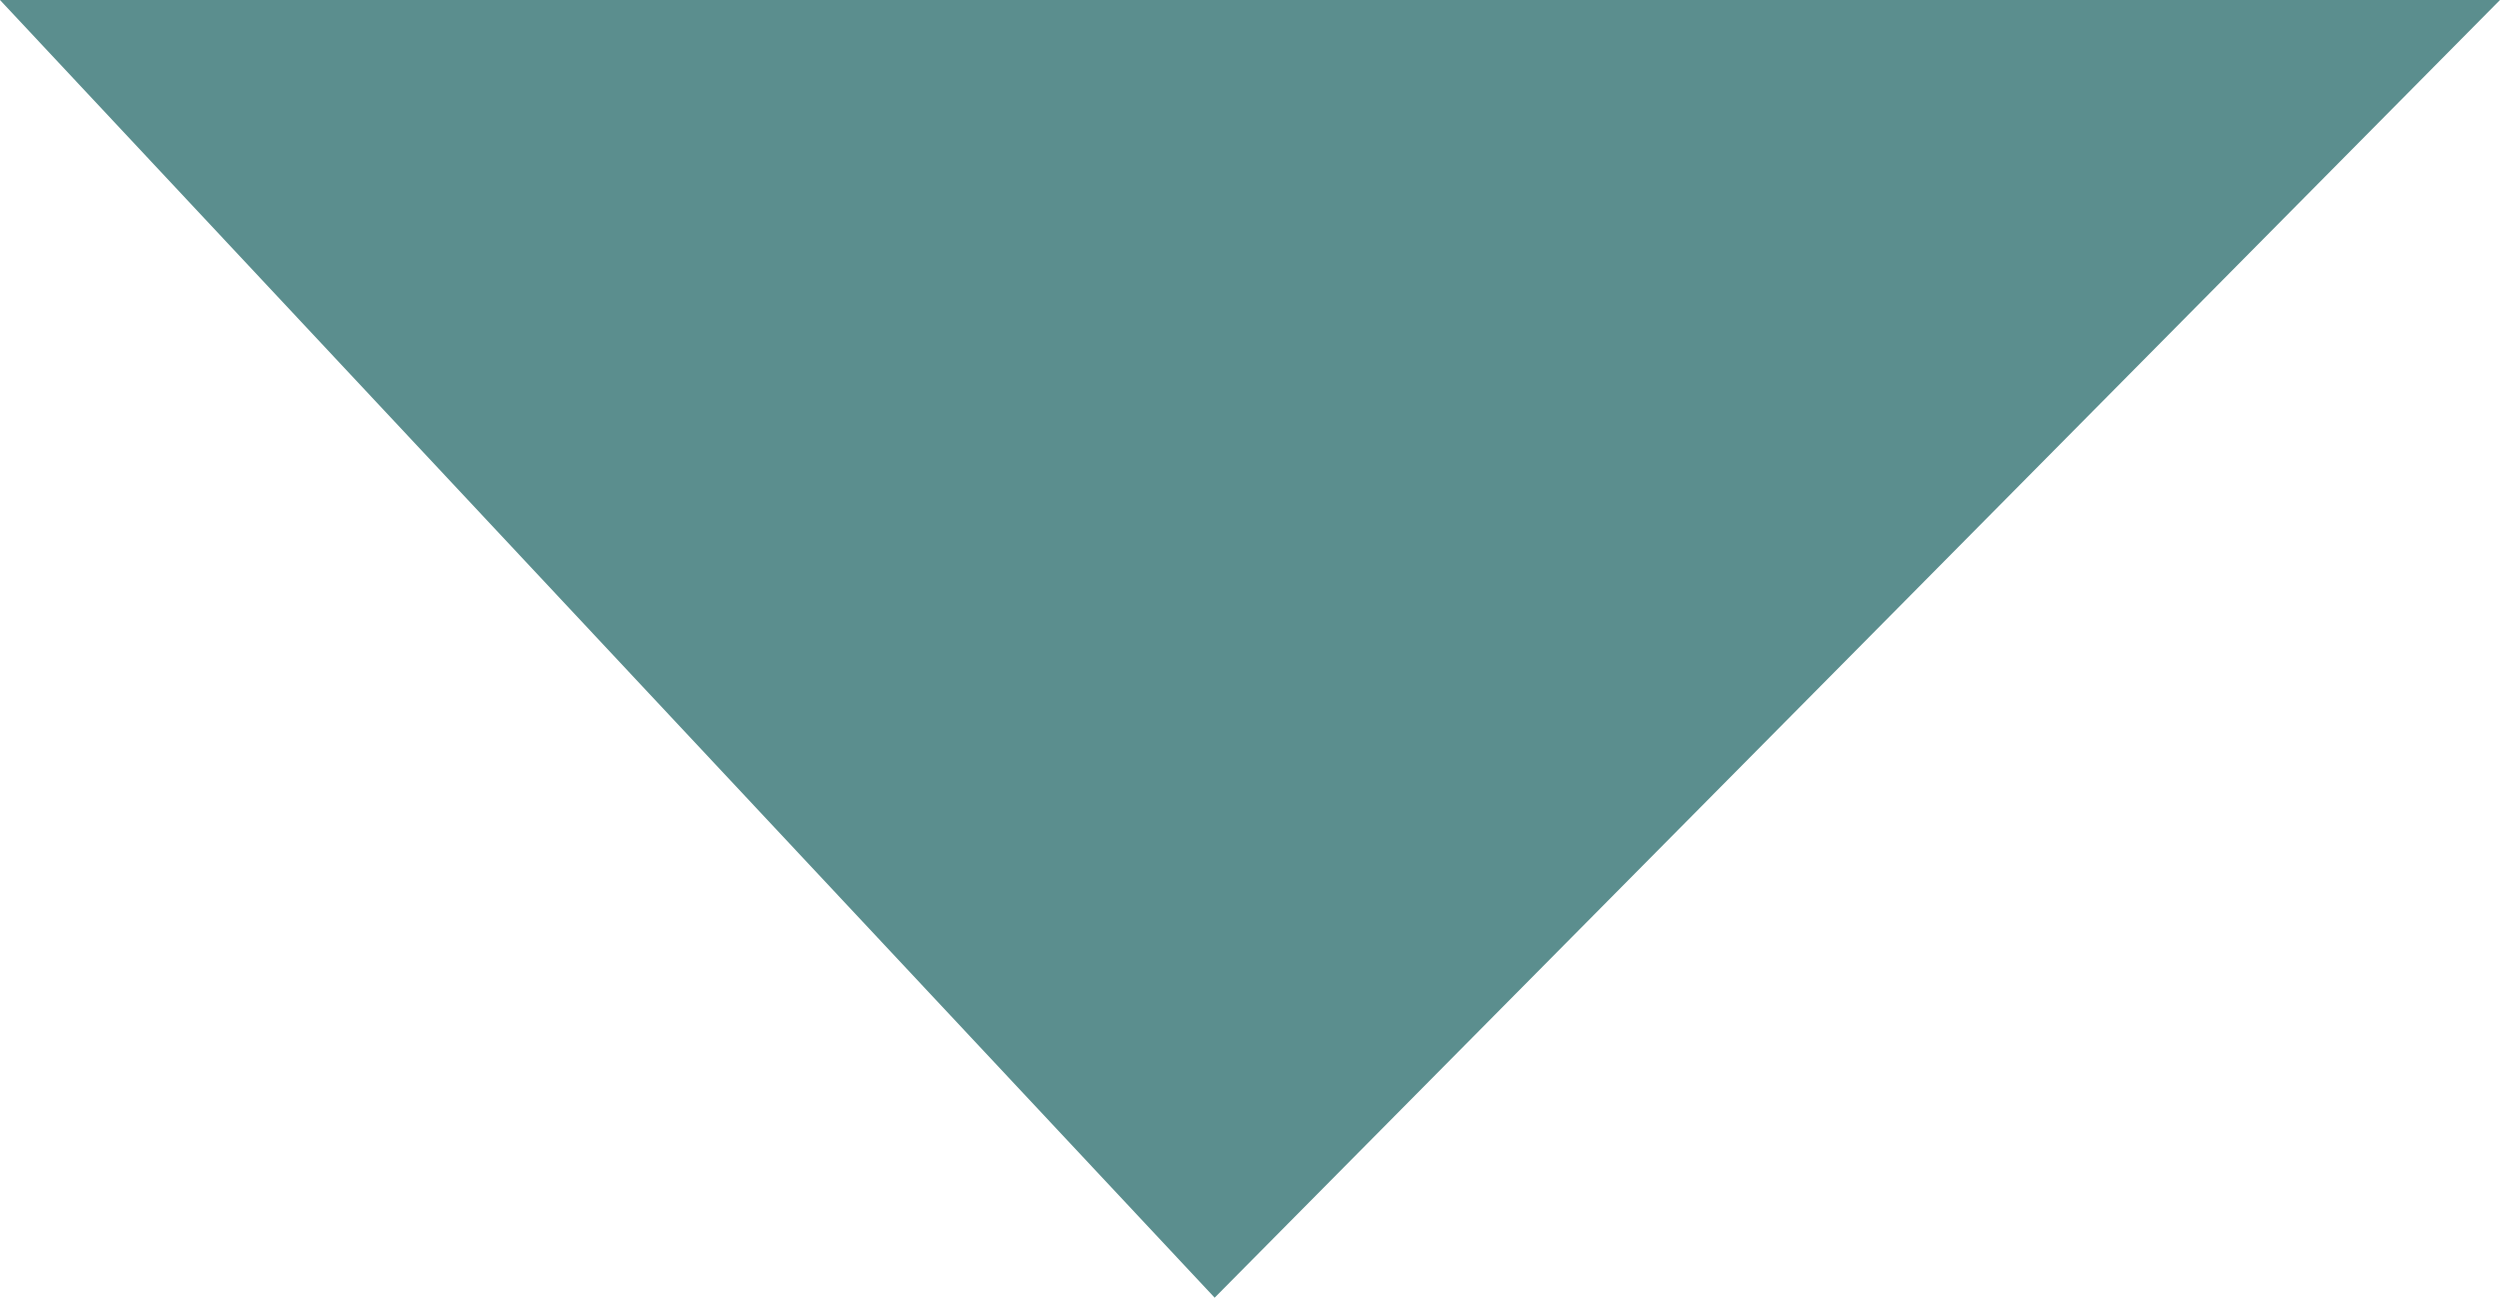
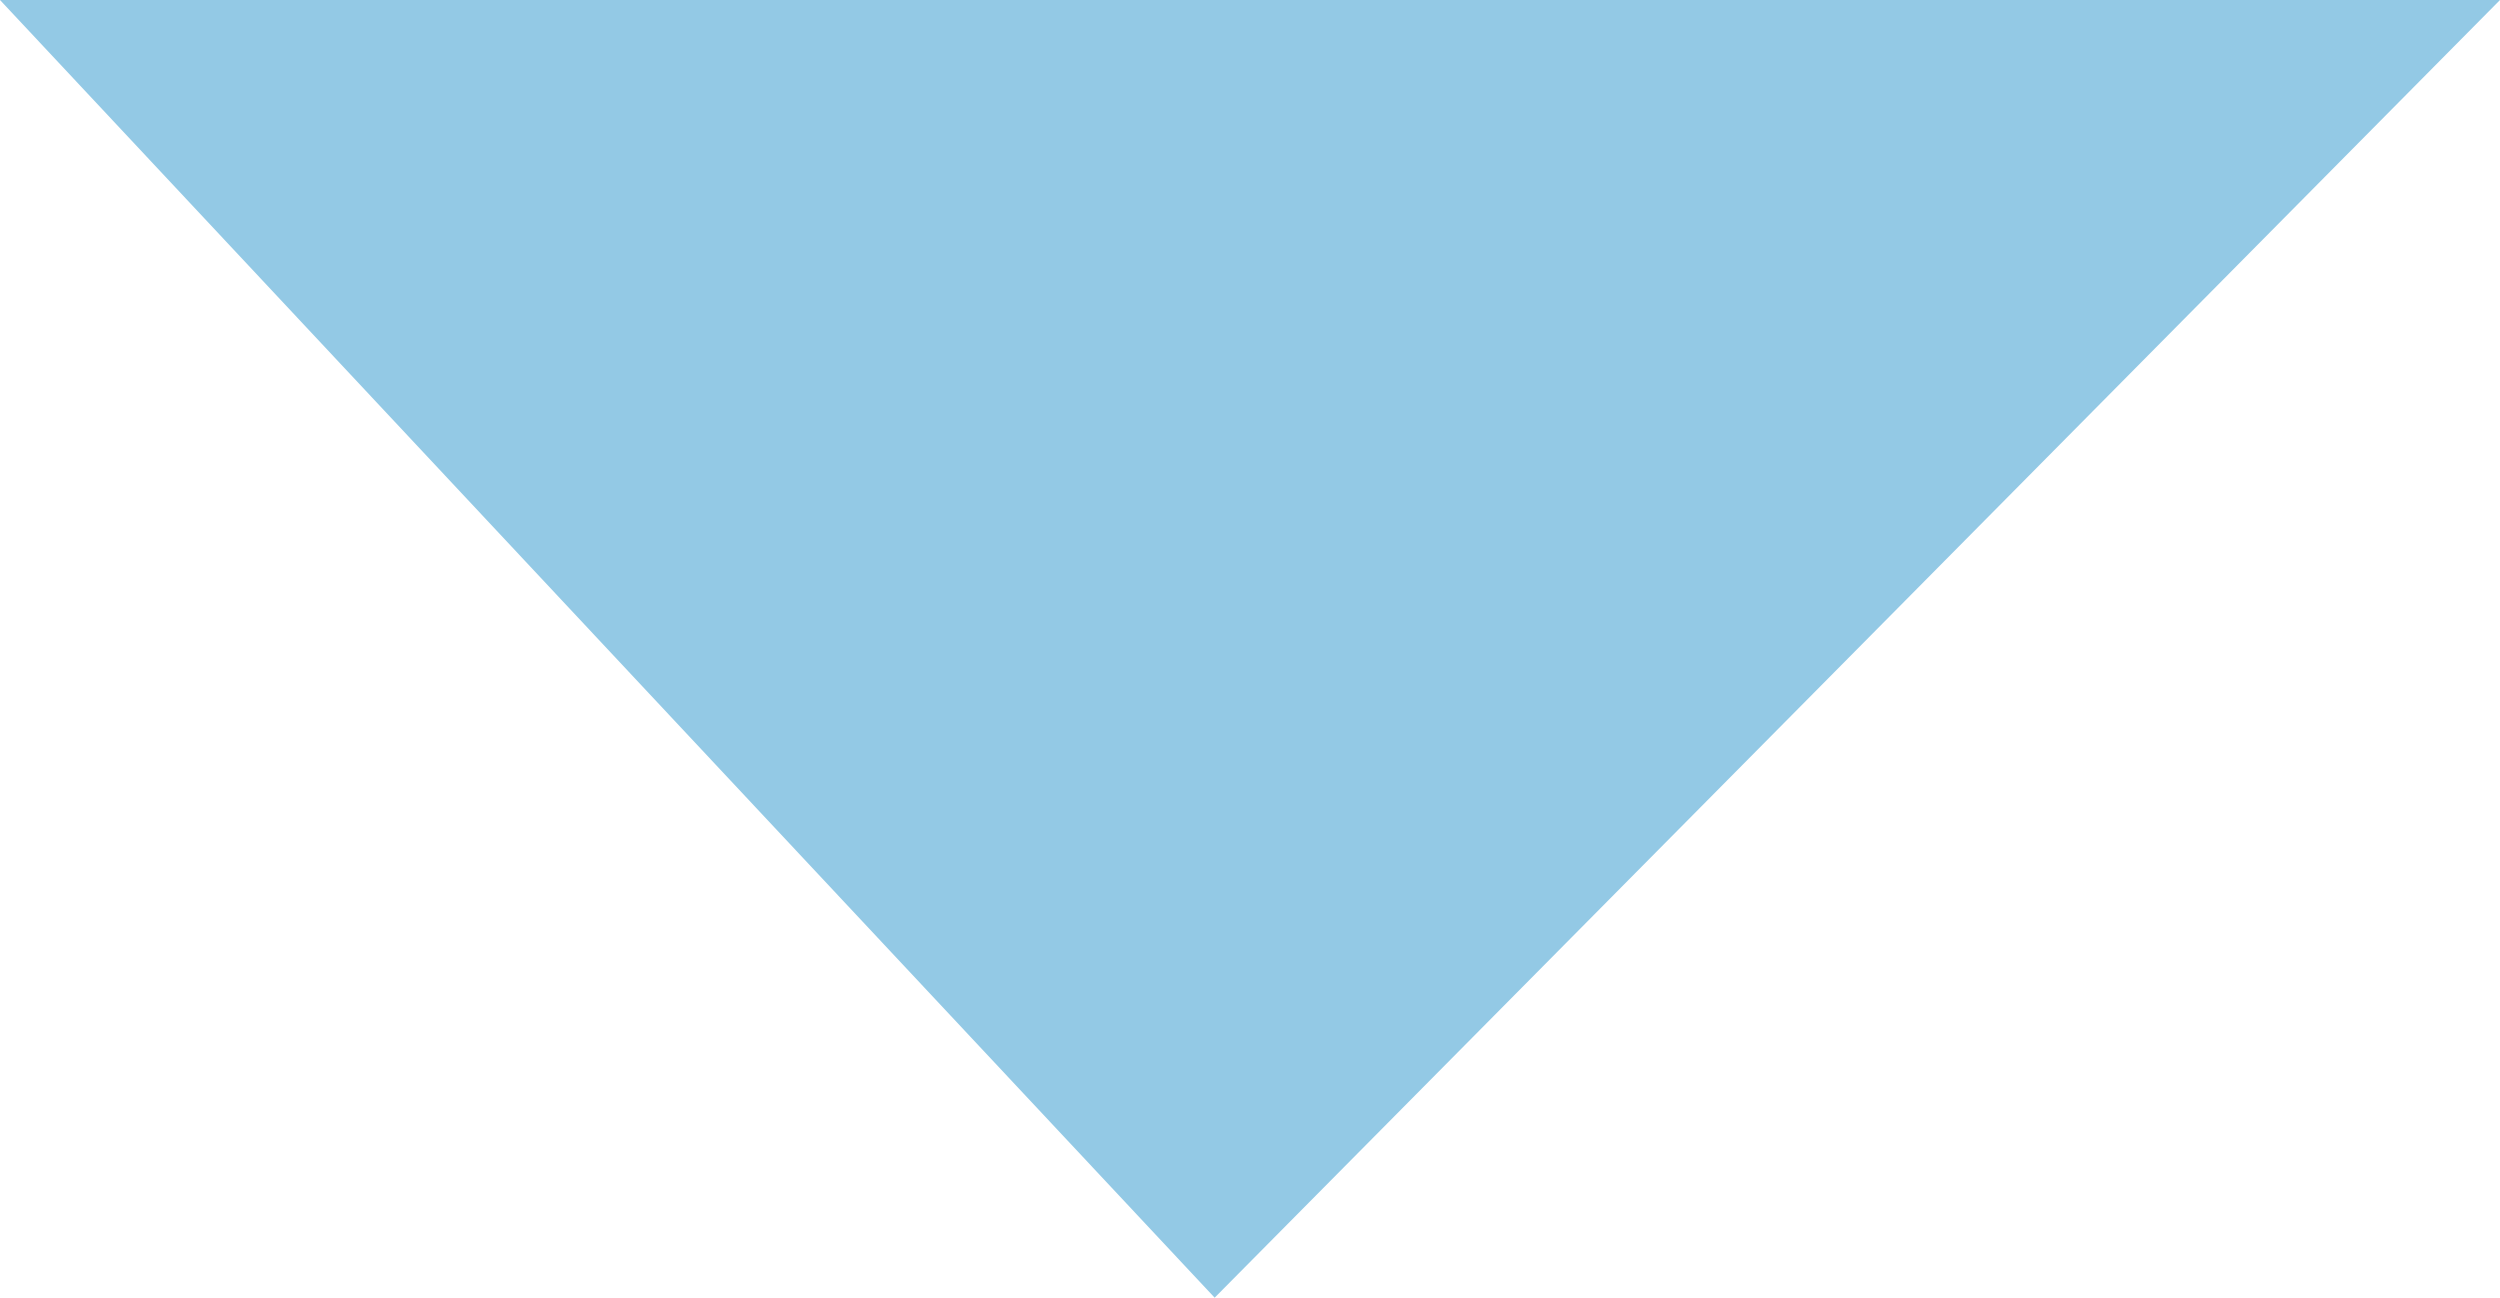
<svg xmlns="http://www.w3.org/2000/svg" version="1.1" id="Layer_1" x="0px" y="0px" width="14.782px" height="7.673px" viewBox="0 0 14.782 7.673" enable-background="new 0 0 14.782 7.673" xml:space="preserve">
-   <path fill-rule="evenodd" clip-rule="evenodd" fill="rgb(91, 142, 142)" d="M14.782,0c-2.424,2.448-4.939,4.988-7.6,7.673  C5.122,5.472,2.717,2.904,0,0C5.128,0,10.076,0,14.782,0z" />
+   <path fill-rule="evenodd" clip-rule="evenodd" fill="rgb(147, 201, 229)" d="M14.782,0c-2.424,2.448-4.939,4.988-7.6,7.673  C5.122,5.472,2.717,2.904,0,0C5.128,0,10.076,0,14.782,0z" />
</svg>
